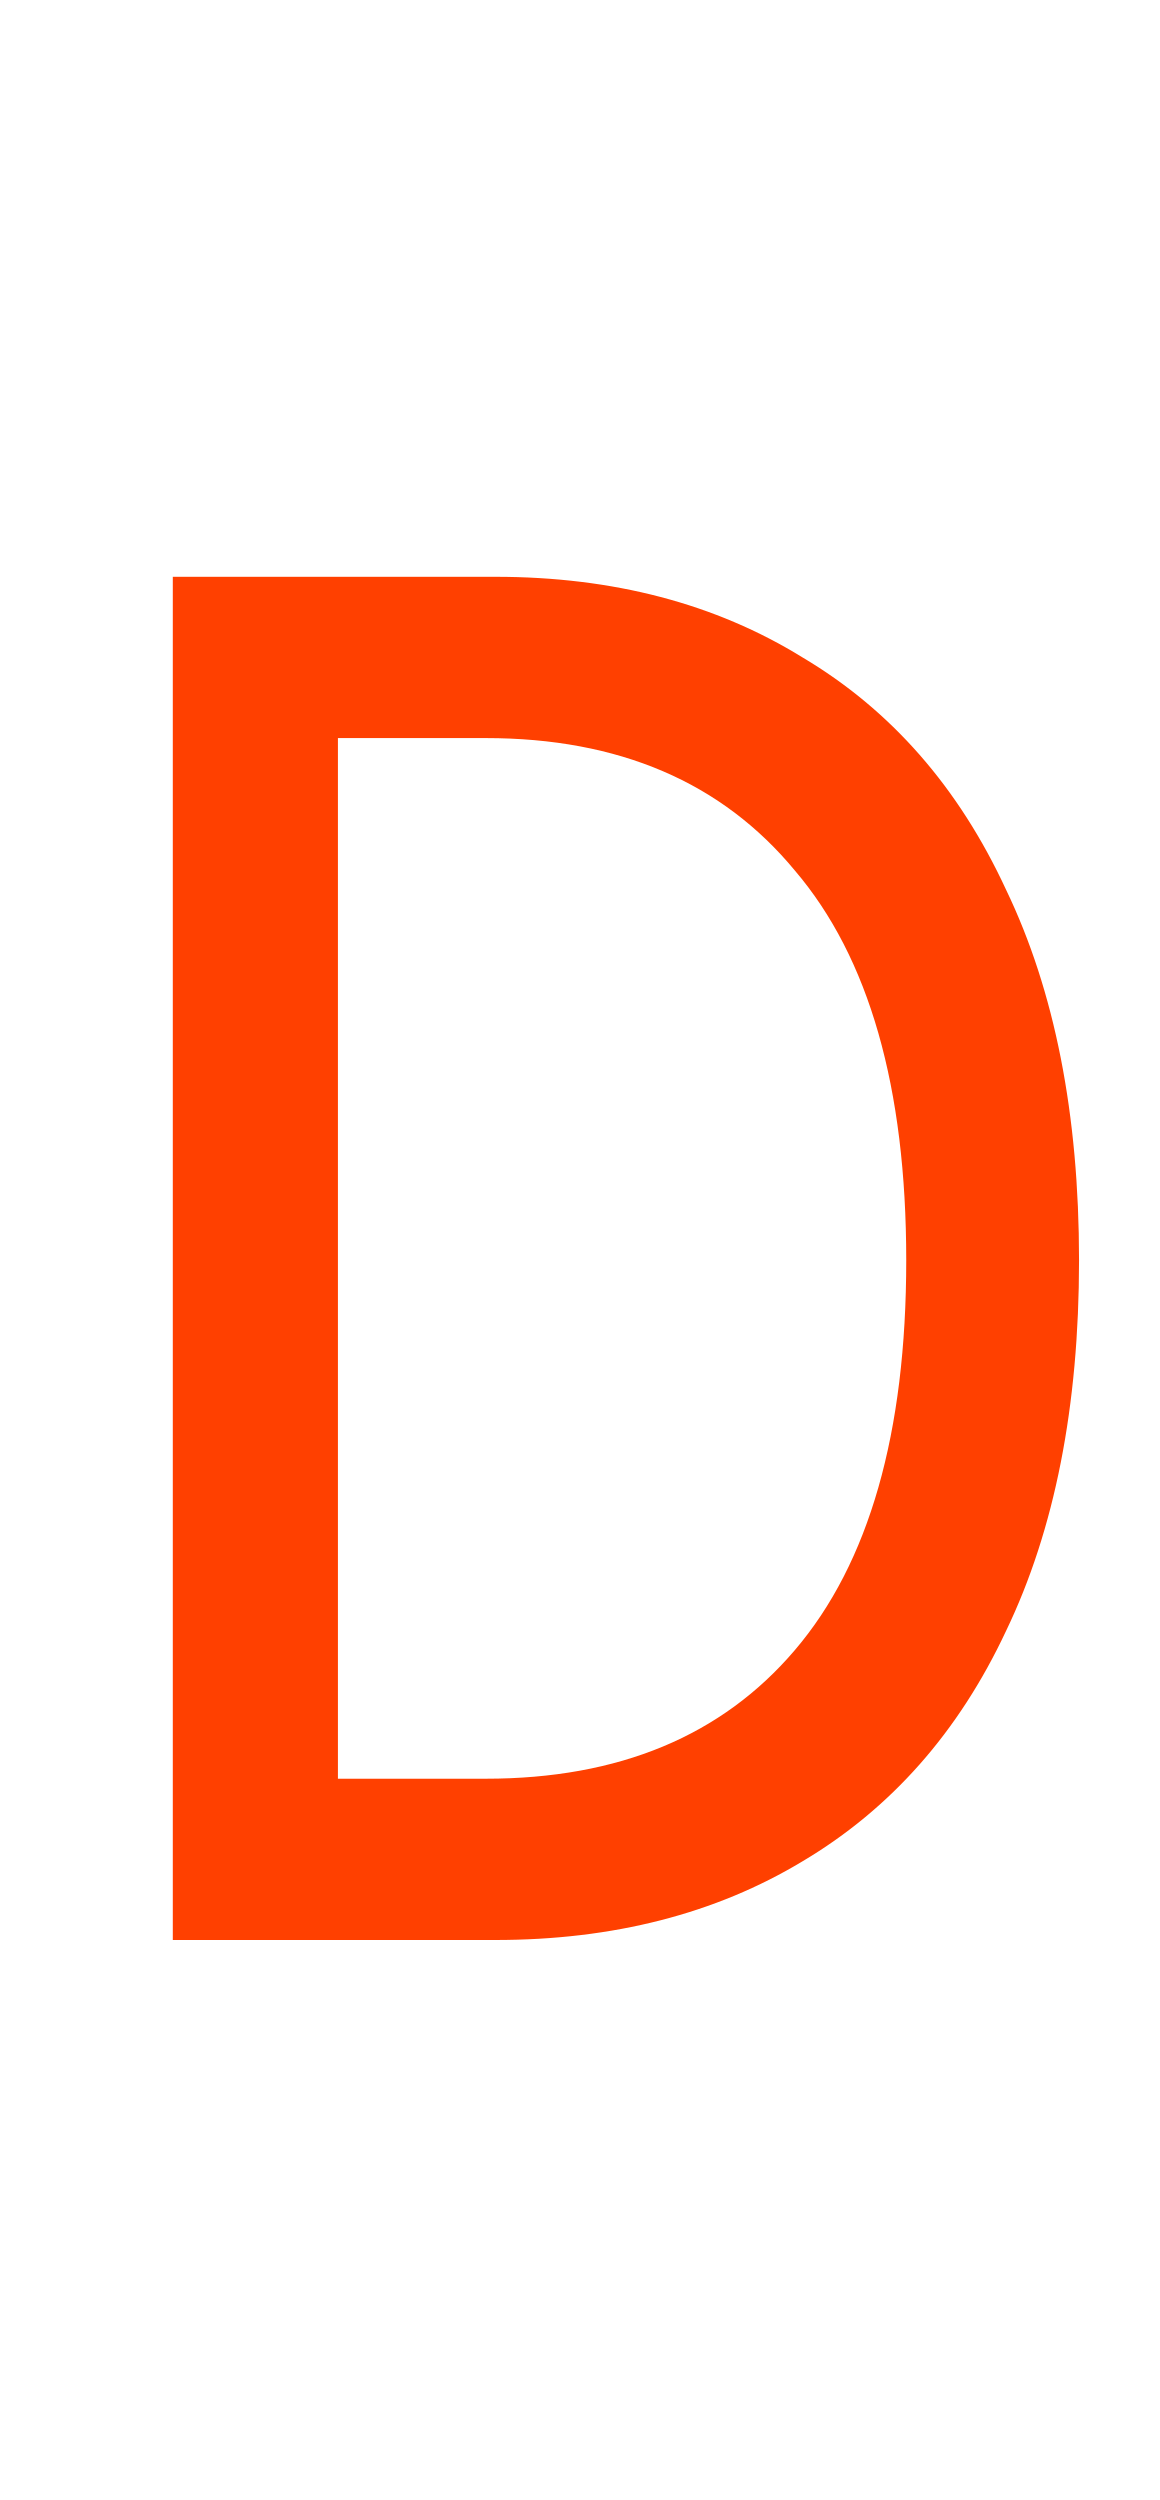
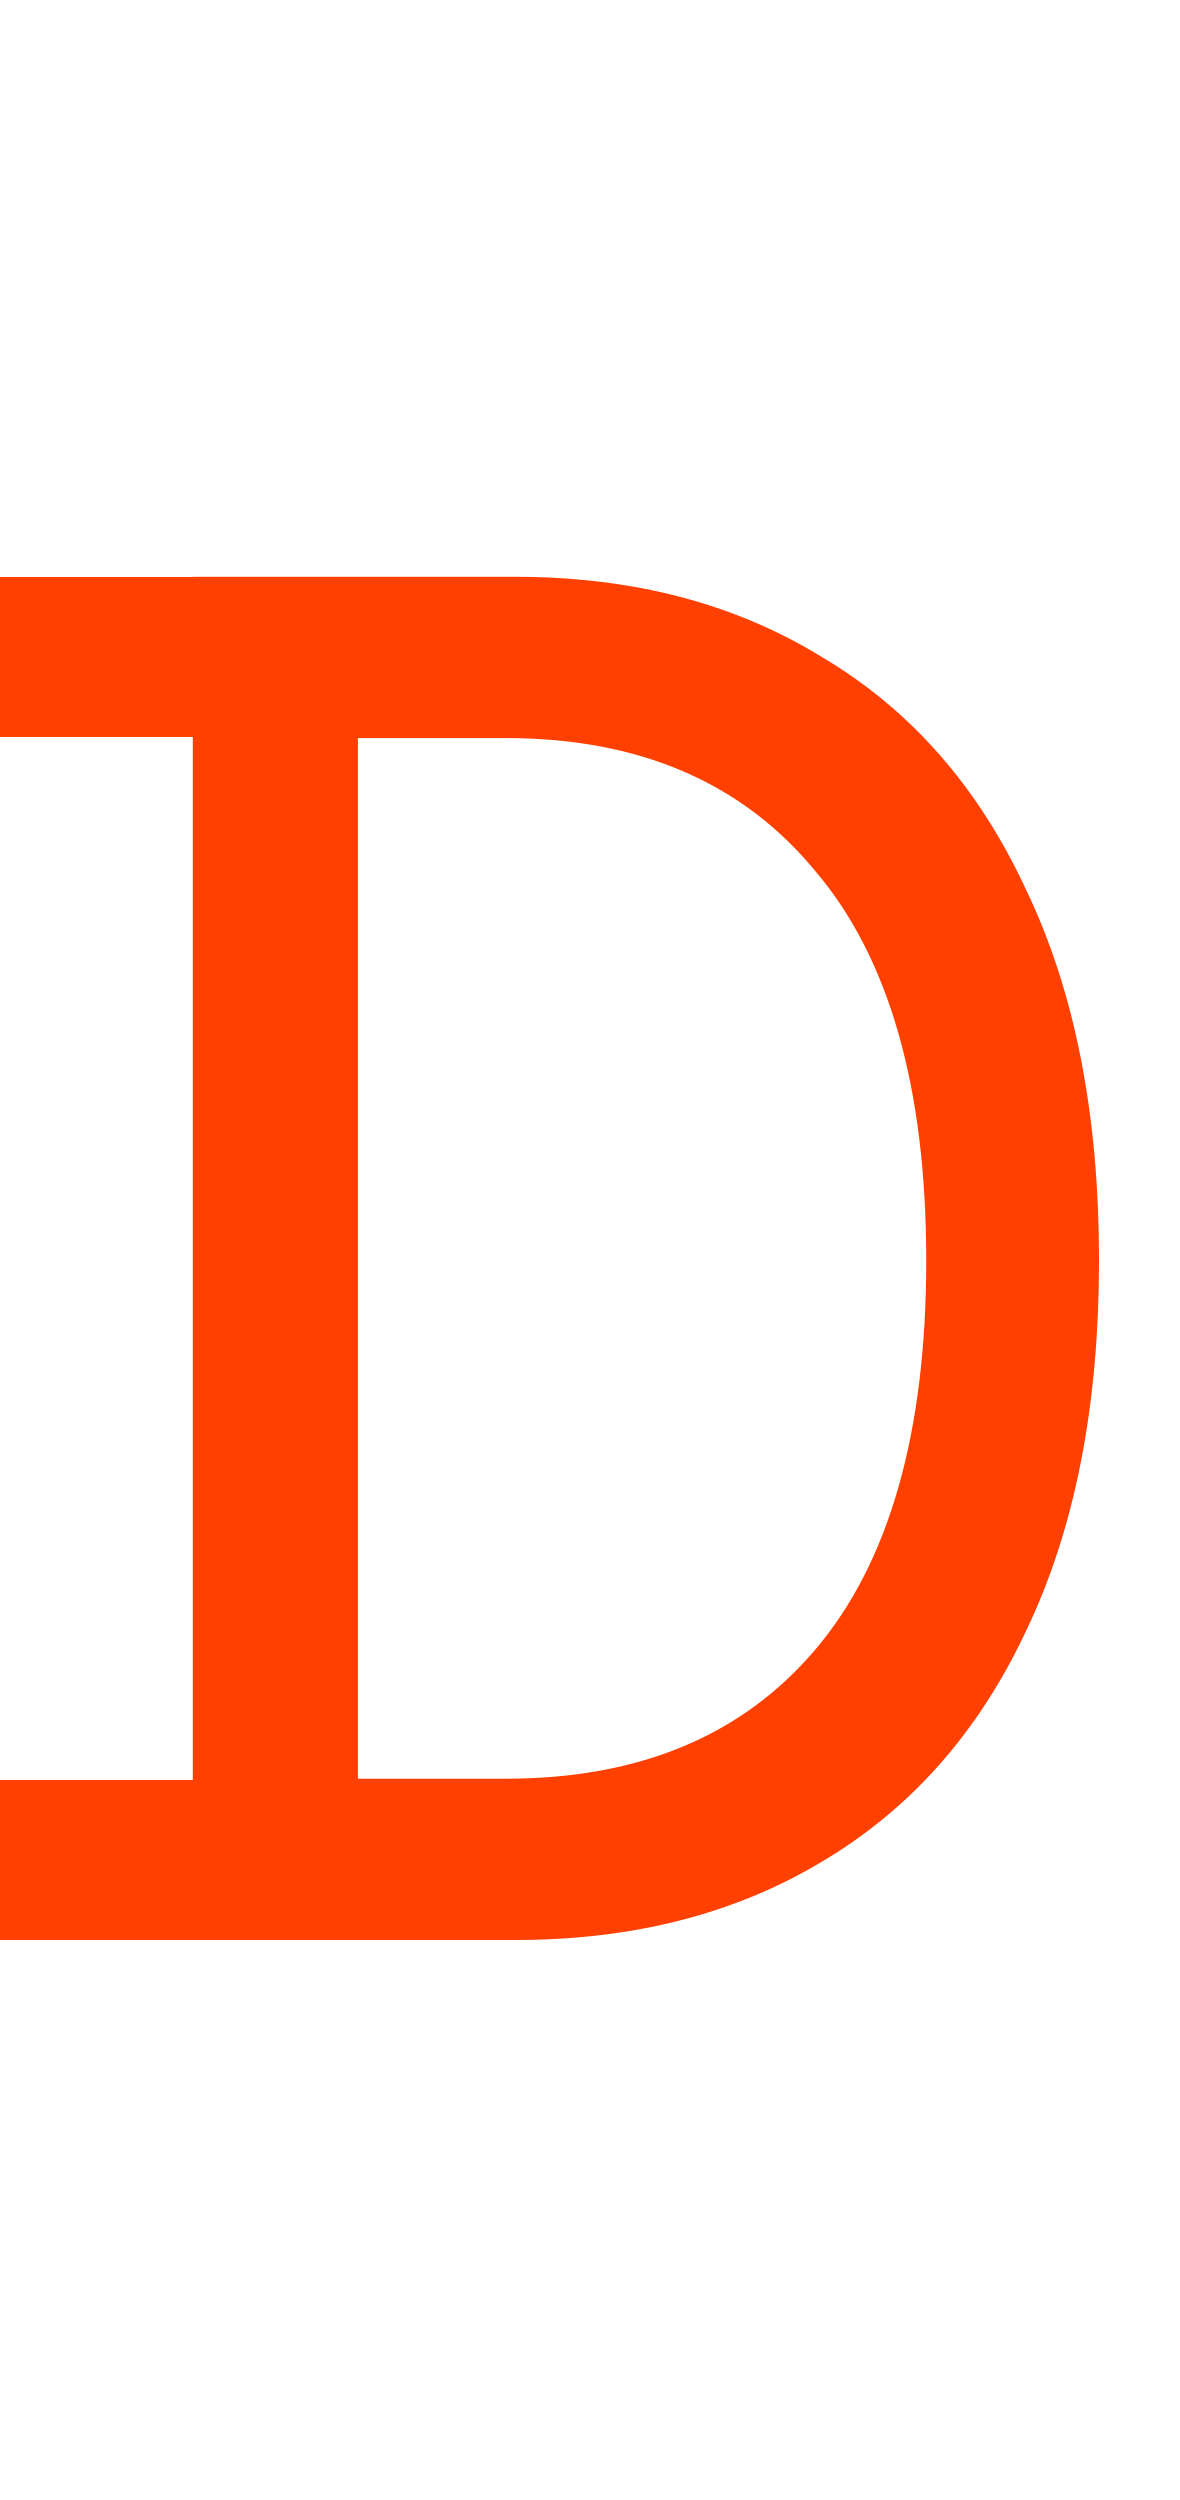
- <svg xmlns="http://www.w3.org/2000/svg" width="58" height="125" viewBox="0 0 58 125" fill="none">
-   <path d="M8.64 97V28.84H24.768C30.656 28.84 35.776 30.184 40.128 32.872C44.544 35.496 47.936 39.368 50.304 44.488C52.736 49.544 53.952 55.72 53.952 63.016C53.952 70.312 52.736 76.488 50.304 81.544C47.936 86.6 44.544 90.44 40.128 93.064C35.776 95.688 30.656 97 24.768 97H8.64ZM16.896 88.936H24.288C30.944 88.936 36.096 86.792 39.744 82.504C43.456 78.152 45.312 71.656 45.312 63.016C45.312 54.376 43.456 47.88 39.744 43.528C36.096 39.112 30.944 36.904 24.288 36.904H16.896V88.936Z" fill="#FF4000" />
+ <svg xmlns="http://www.w3.org/2000/svg" width="59" height="125" viewBox="0 0 59 125" fill="none">
+   <path d="M9.64 97V28.84H25.768C31.656 28.84 36.776 30.184 41.128 32.872C45.544 35.496 48.936 39.368 51.304 44.488C53.736 49.544 54.952 55.72 54.952 63.016C54.952 70.312 53.736 76.488 51.304 81.544C48.936 86.6 45.544 90.44 41.128 93.064C36.776 95.688 31.656 97 25.768 97H9.64ZM17.896 88.936H25.288C31.944 88.936 37.096 86.792 40.744 82.504C44.456 78.152 46.312 71.656 46.312 63.016C46.312 54.376 44.456 47.88 40.744 43.528C37.096 39.112 31.944 36.904 25.288 36.904H17.896V88.936Z" fill="#FF4000" />
+   <path d="M21.001 32.85L-0 32.85V32.85" stroke="#FF4000" stroke-width="8" />
+   <path d="M24 93H3.857H-2.38419e-07" stroke="#FF4000" stroke-width="8" />
</svg>
